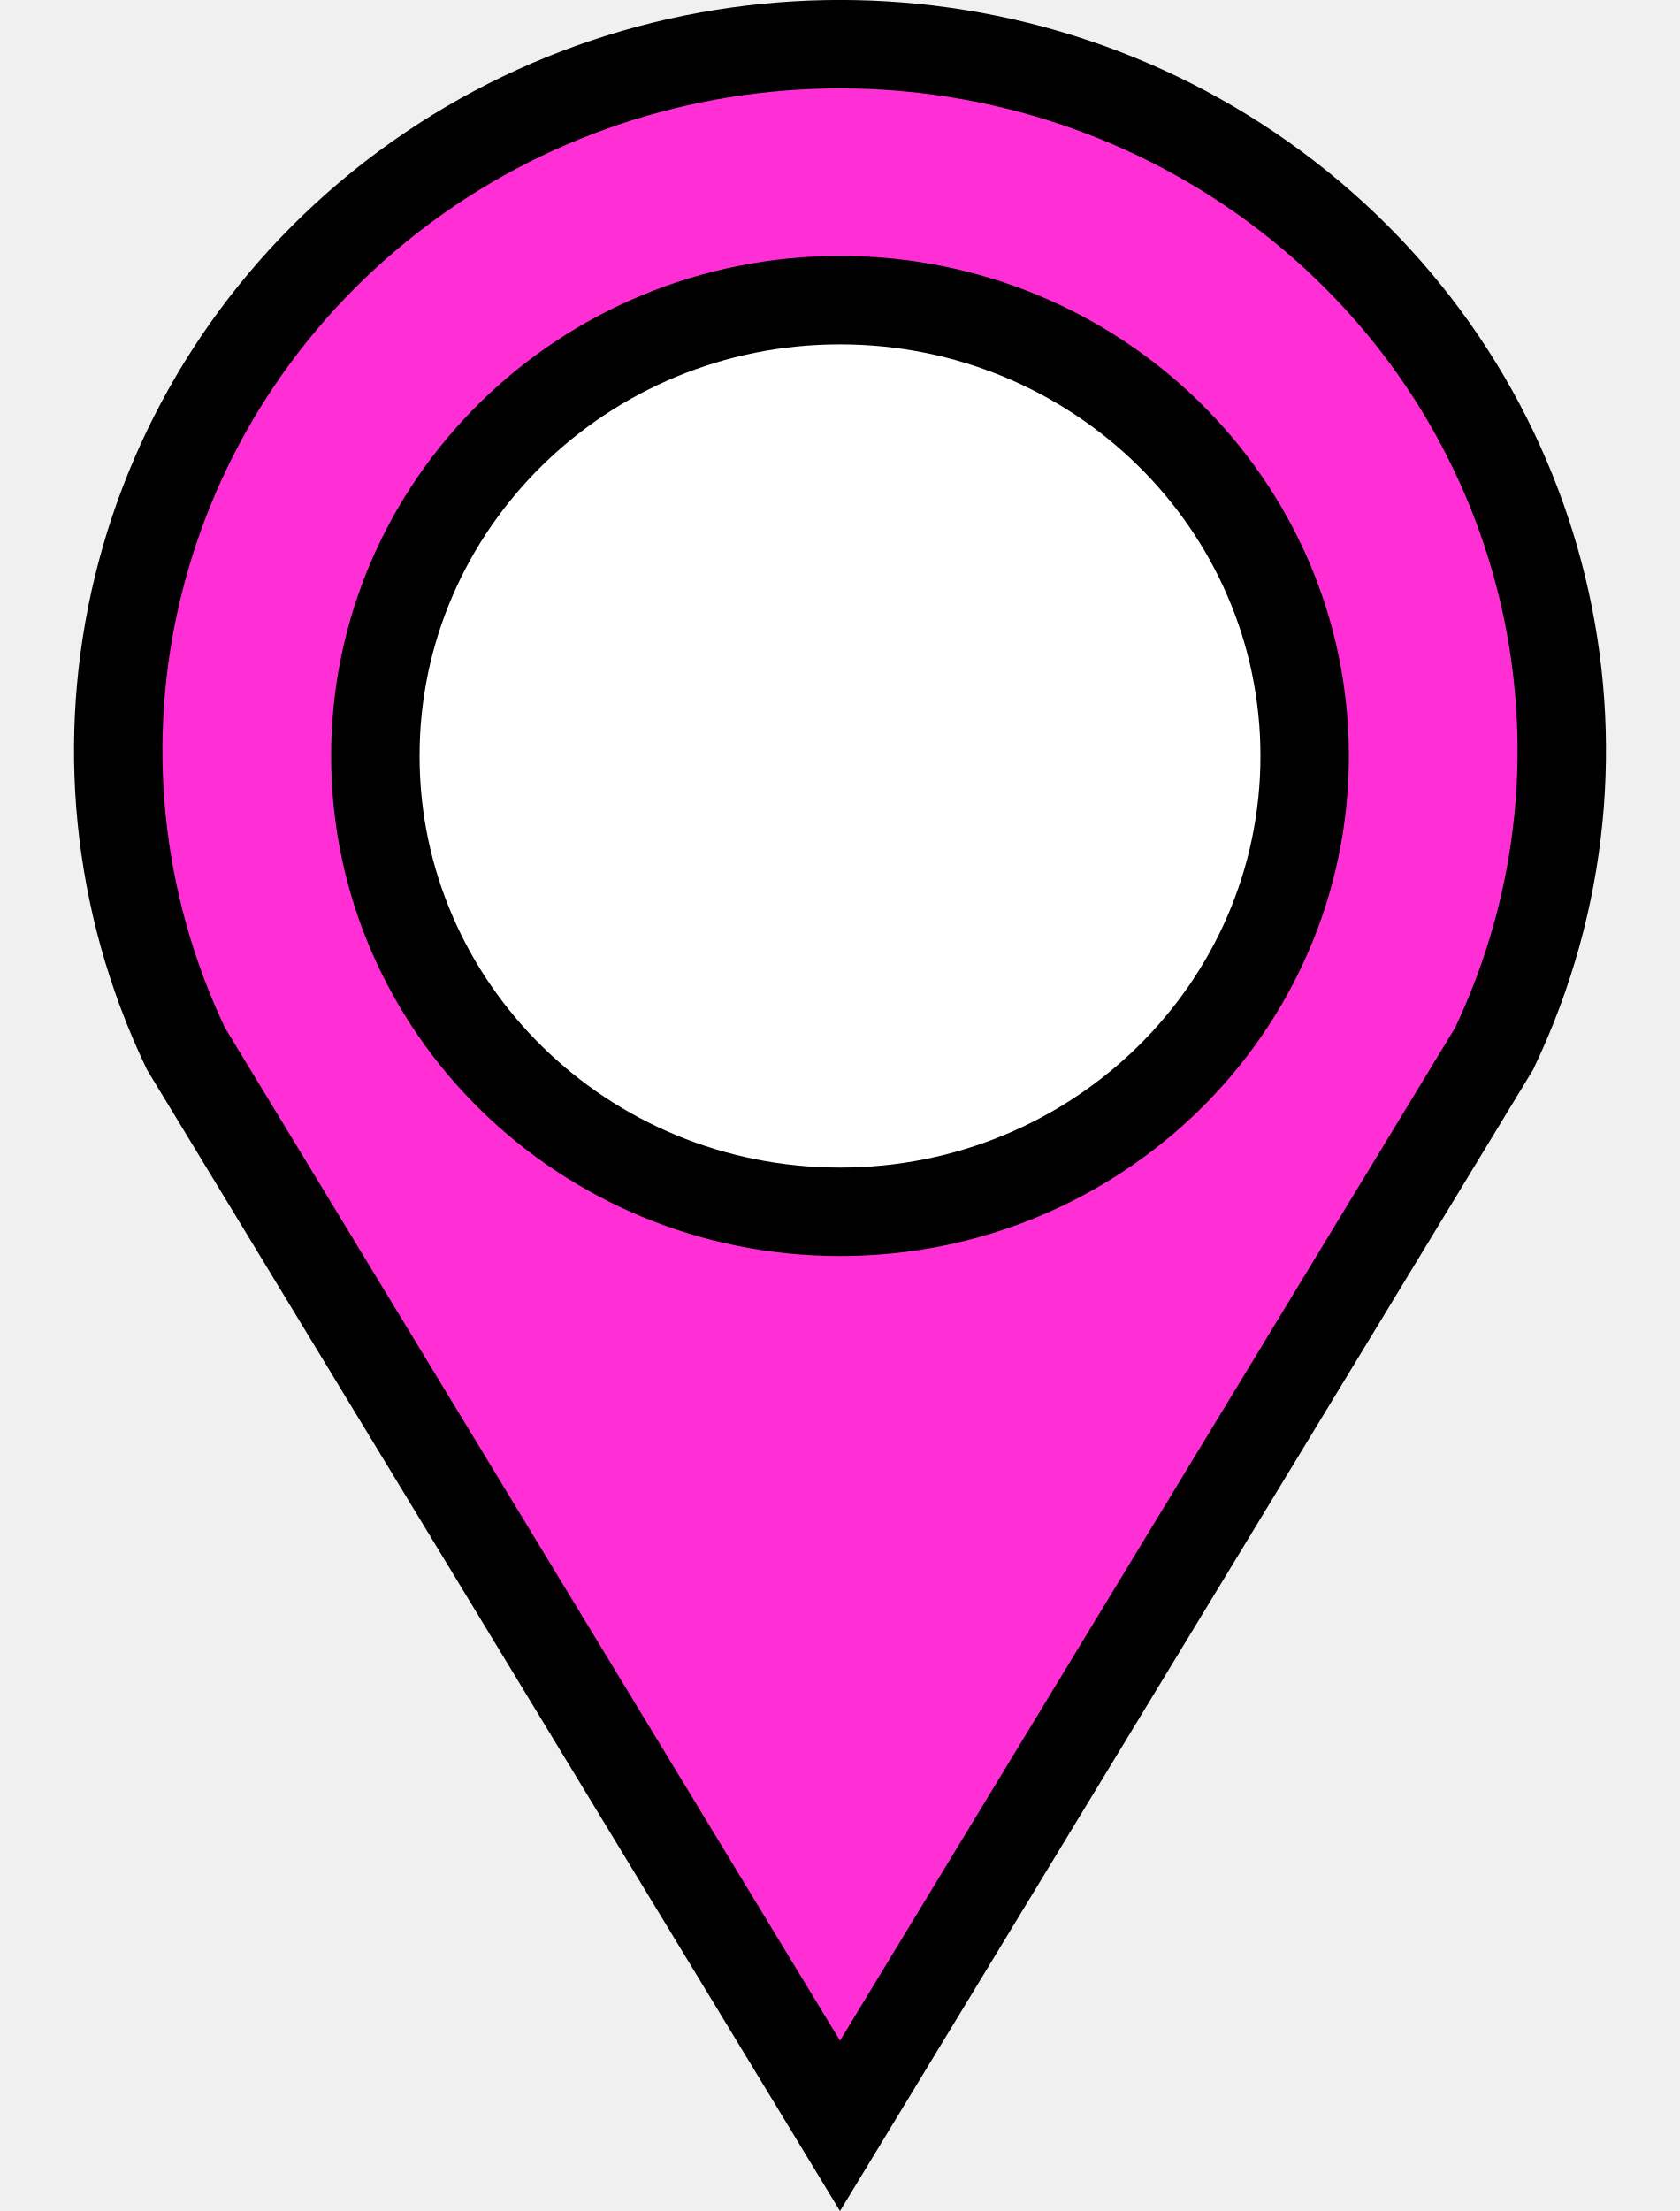
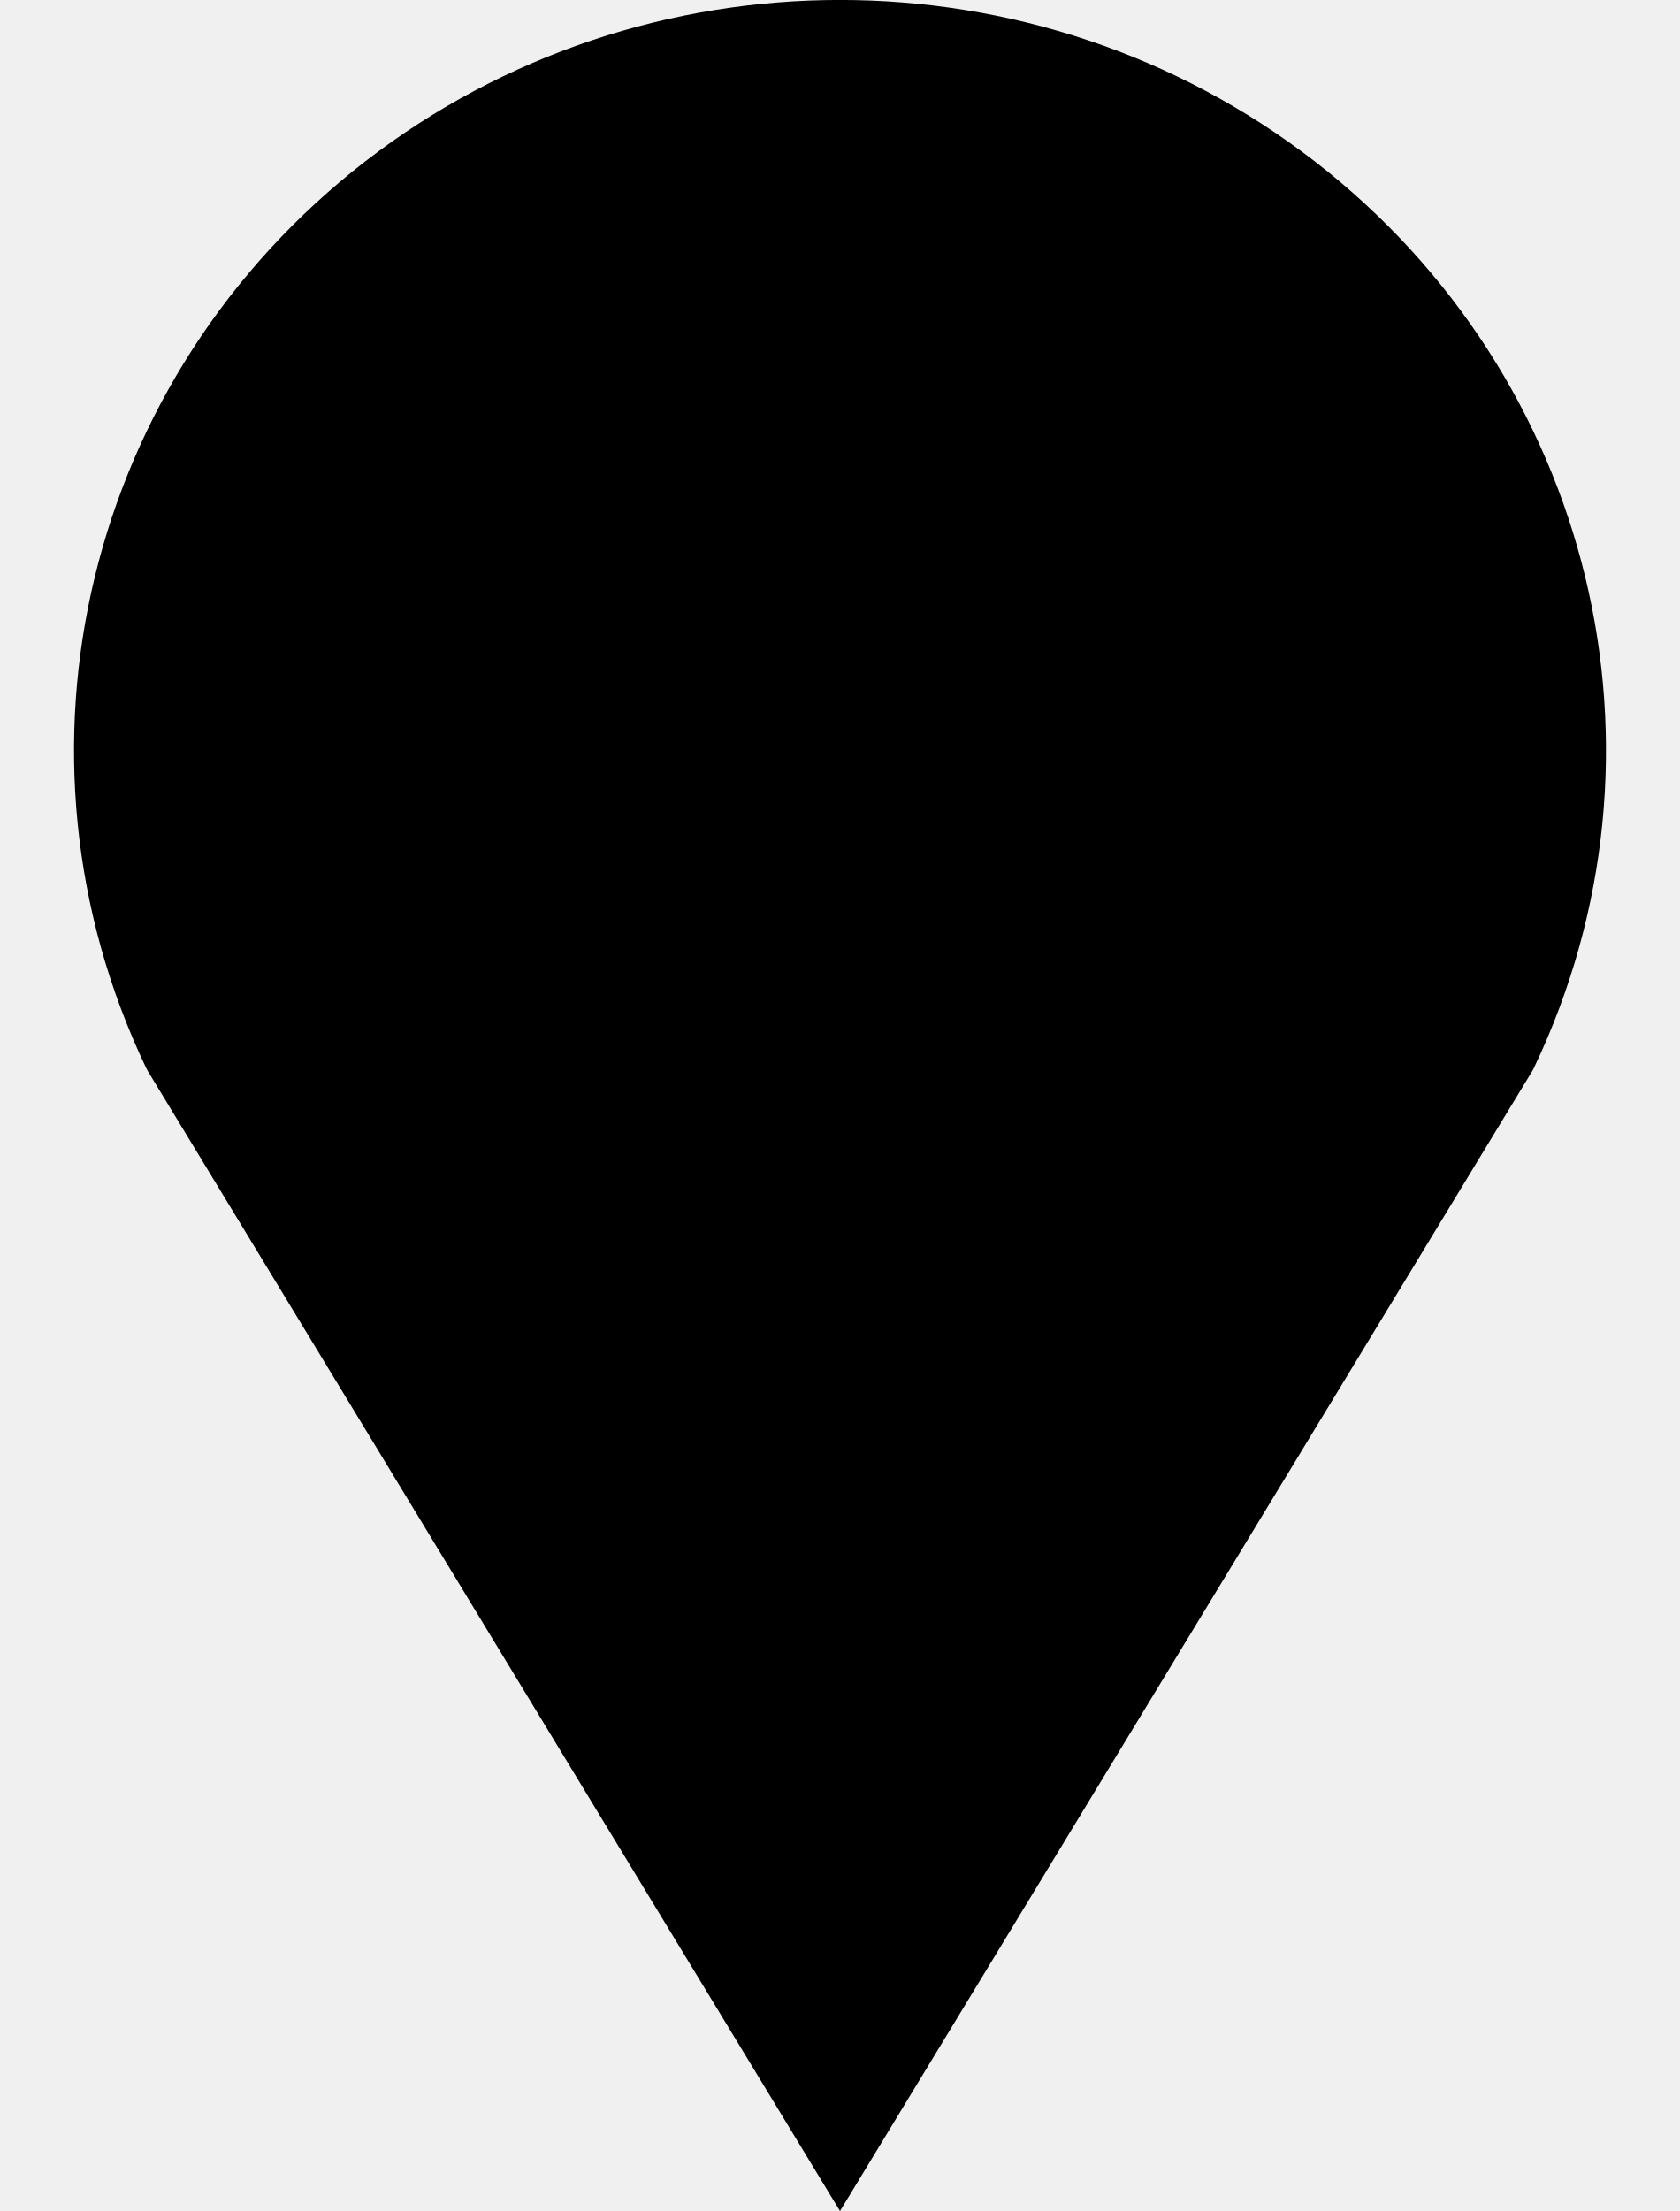
- <svg xmlns="http://www.w3.org/2000/svg" viewBox="0 0 19 25" height="25" width="19">
-   <path d="M2.102 11.856C.504 8.504 1.47 4.516 4.437 2.22c2.968-2.294 7.158-2.294 10.126 0 2.967 2.296 3.933 6.284 2.335 9.637L9.5 24.037z" fill="#ff2ed5" stroke="#000" />
-   <path d="M14.755 8.55A5.255 5.154 0 0 1 9.5 13.702 5.255 5.154 0 0 1 4.245 8.55 5.255 5.154 0 0 1 9.5 3.394a5.255 5.154 0 0 1 5.255 5.154z" fill="#fff" stroke="#000" />
+ <svg xmlns="http://www.w3.org/2000/svg" height="25" viewBox="0 0 19 25" width="19">
+   <path d="M2.102 11.856C.504 8.504 1.47 4.516 4.437 2.22c2.968-2.294 7.158-2.294 10.126 0 2.967 2.296 3.933 6.284 2.335 9.637L9.5 24.037z" fill="#000000" stroke="#000" />
+   <path d="M14.755 8.55A5.255 5.154 0 0 1 9.5 13.702 5.255 5.154 0 0 1 4.245 8.55 5.255 5.154 0 0 1 9.5 3.394a5.255 5.154 0 0 1 5.255 5.154z" fill="#000000" stroke="#000" />
</svg>
